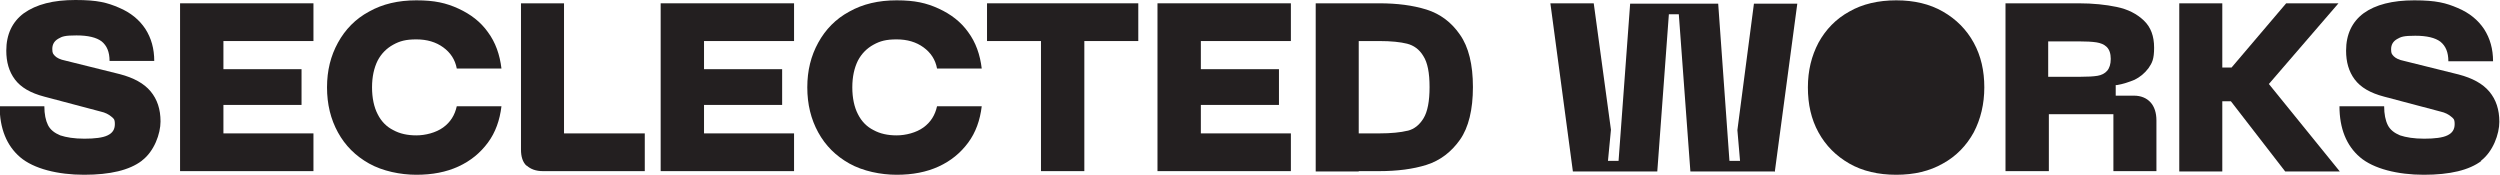
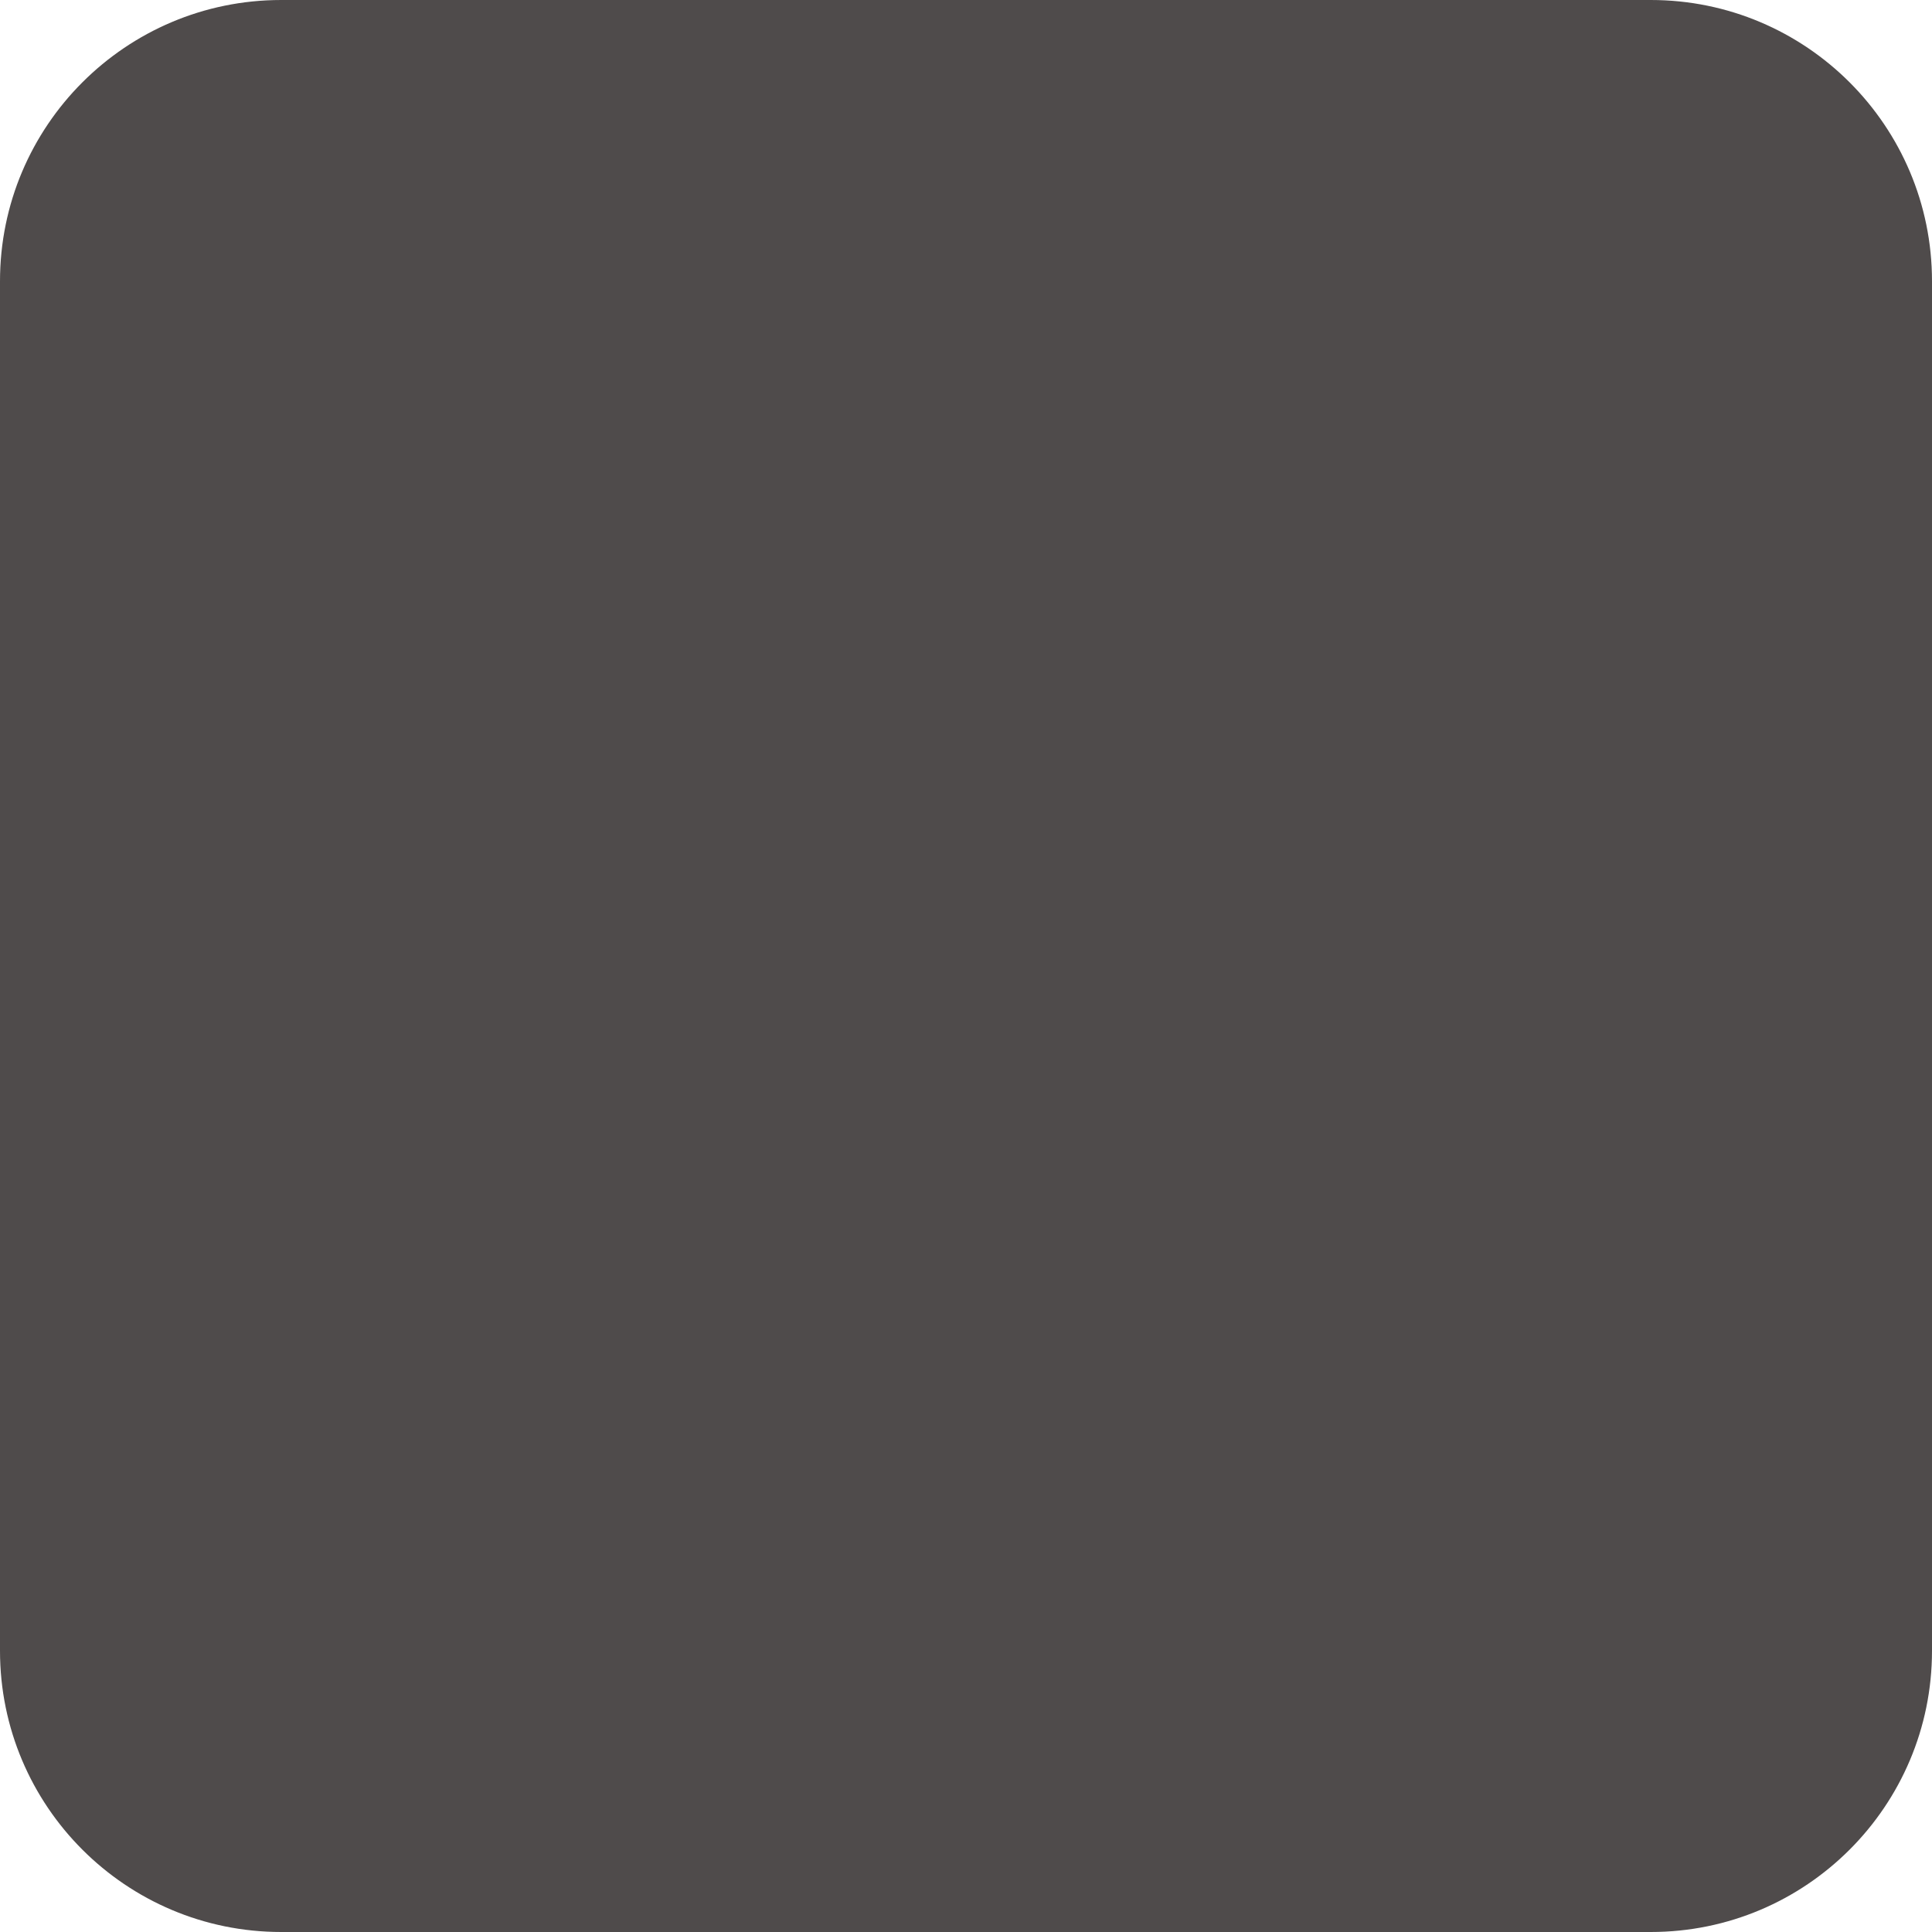
- <svg xmlns="http://www.w3.org/2000/svg" id="Layer_2" data-name="Layer 2" viewBox="0 0 755.3 52.8">
+ <svg xmlns="http://www.w3.org/2000/svg" id="Layer_2" data-name="Layer 2" viewBox="0 0 142.9 142.9">
  <defs>
    <style>
      .cls-1 {
-         fill: #231f20;
+         fill: #4f4b4b;
      }
    </style>
  </defs>
  <g id="Layer_1-2" data-name="Layer 1">
-     <path class="cls-1" d="m42.8,48.6c-3.7,2.8-9.5,4.2-17.4,4.2s-15.2-1.8-19.3-5.3c-4.1-3.5-6.2-8.7-6.2-15.4h13.5c0,2.4.4,4.3,1.1,5.7.7,1.4,2,2.4,3.7,3.1,1.8.6,4.2,1,7.3,1s5.6-.3,7-1c1.5-.7,2.2-1.8,2.2-3.4s-.4-1.7-1.1-2.3c-.7-.6-1.8-1.2-3.2-1.5l-17-4.5c-4.2-1.1-7.1-2.8-8.9-5.2-1.8-2.4-2.6-5.3-2.6-8.7,0-4.9,1.8-8.7,5.3-11.3C11,1.3,16.1,0,22.8,0s9.6.8,13.1,2.3c3.6,1.5,6.2,3.7,8,6.4,1.8,2.8,2.7,6,2.7,9.7h-13.5c0-2.7-.8-4.6-2.4-5.9-1.6-1.2-4.1-1.8-7.6-1.8s-4.3.3-5.5,1c-1.2.7-1.8,1.7-1.8,3.1s.3,1.5.8,2.1c.6.6,1.6,1.1,3.1,1.4l16.5,4.1c4.2,1.1,7.3,2.8,9.3,5.2,2,2.4,3,5.4,3,9.1s-1.9,9-5.6,11.8Z" />
-     <path class="cls-1" d="m54.4,1h40.3v11.4h-27.2v8.5h23.6v10.8h-23.6v8.6h27.2v11.4h-40.3V1Z" />
-     <path class="cls-1" d="m111.5,49.4c-4.1-2.3-7.2-5.4-9.4-9.4-2.2-4-3.3-8.5-3.3-13.6s1.1-9.5,3.3-13.5c2.2-4,5.3-7.2,9.4-9.4,4.1-2.3,8.8-3.4,14.3-3.4s9,.8,12.7,2.5c3.7,1.7,6.7,4,8.9,7.1,2.3,3.1,3.6,6.8,4.1,11h-13.5c-.5-2.7-1.9-4.8-4.1-6.4-2.2-1.6-4.9-2.4-8.1-2.4s-5,.5-7,1.6c-2,1.1-3.6,2.7-4.7,4.8-1.1,2.2-1.7,4.9-1.7,8.1s.6,6,1.7,8.1c1.1,2.2,2.7,3.8,4.7,4.8,2,1.1,4.3,1.6,7,1.6s5.9-.8,8.1-2.4c2.2-1.6,3.5-3.7,4.1-6.4h13.5c-.5,4.2-1.8,7.9-4.1,11-2.3,3.1-5.2,5.5-8.9,7.2-3.7,1.7-7.9,2.5-12.7,2.5s-10.2-1.1-14.3-3.4Z" />
-     <path class="cls-1" d="m159.1,50.1c-1.2-1.1-1.7-2.8-1.7-4.9V1h13v39.3h24.4v11.4h-30.8c-2.1,0-3.7-.6-4.9-1.7Z" />
-     <path class="cls-1" d="m199.6,1h40.3v11.4h-27.2v8.5h23.6v10.8h-23.6v8.6h27.2v11.4h-40.3V1Z" />
-     <path class="cls-1" d="m256.6,49.4c-4.1-2.3-7.2-5.4-9.4-9.4-2.2-4-3.3-8.5-3.3-13.6s1.1-9.5,3.3-13.5c2.2-4,5.3-7.2,9.4-9.4,4.1-2.3,8.8-3.4,14.3-3.4s9,.8,12.7,2.5c3.7,1.7,6.7,4,8.9,7.1,2.3,3.1,3.6,6.8,4.1,11h-13.5c-.5-2.7-1.9-4.8-4.1-6.4-2.2-1.6-4.9-2.4-8.1-2.4s-5,.5-7,1.6c-2,1.1-3.6,2.7-4.7,4.8-1.1,2.2-1.7,4.9-1.7,8.1s.6,6,1.7,8.1c1.1,2.2,2.7,3.8,4.7,4.8,2,1.1,4.3,1.6,7,1.6s5.9-.8,8.1-2.4c2.2-1.6,3.5-3.7,4.1-6.4h13.5c-.5,4.2-1.8,7.9-4.1,11-2.3,3.1-5.2,5.5-8.9,7.2-3.7,1.7-7.9,2.5-12.7,2.5s-10.2-1.1-14.3-3.4Z" />
-     <path class="cls-1" d="m343.9,1v11.4h-45.7V1h45.7Zm-16.3,1.4v49.3h-13.1V2.4h13.1Z" />
-     <path class="cls-1" d="m349.7,1h40.3v11.4h-27.2v8.5h23.6v10.8h-23.6v8.6h27.2v11.4h-40.3V1Z" />
-     <path class="cls-1" d="m397.5,1h13v50.8h-13V1Zm27.8,38.5c2-.5,3.6-1.8,4.8-3.8,1.2-2,1.8-5.1,1.8-9.4s-.6-7.4-1.9-9.4c-1.2-2-2.9-3.2-4.9-3.7-2-.5-4.8-.8-8.4-.8h-6.3V1h6.3c5.4,0,10.1.6,14.3,1.9,4.1,1.3,7.5,3.8,10.1,7.6,2.6,3.7,3.9,9,3.9,15.8s-1.3,12.2-3.9,15.9c-2.6,3.7-6,6.3-10.1,7.6-4.1,1.3-8.9,1.9-14.3,1.9h-6.3v-11.4h6.3c3.6,0,6.5-.3,8.5-.8Z" />
-     <path class="cls-1" d="m536,51.8h-25.3l-3.5-47.5h-3l-3.5,47.5h-25.5l-6.8-50.8h13.1l5.2,38.2-.9,9.4h3.2l3.5-47.5h26.6l3.4,47.5h3.2l-.8-9.3,5-38.2h13.1l-6.8,50.8Z" />
-     <path class="cls-1" d="m549.4,12.9c2.2-4,5.3-7.2,9.3-9.4,4-2.3,8.8-3.4,14.2-3.4s10.1,1.1,14.1,3.4c4,2.3,7.1,5.4,9.3,9.4,2.2,4,3.2,8.5,3.2,13.5s-1.1,9.6-3.2,13.6c-2.2,4-5.3,7.2-9.3,9.4-4,2.3-8.7,3.4-14.1,3.4s-10.2-1.1-14.2-3.4c-4-2.3-7.1-5.4-9.3-9.4-2.2-4-3.2-8.5-3.2-13.6s1.1-9.5,3.2-13.5Z" />
-     <path class="cls-1" d="m605.7,1h22.3c4.3,0,8.2.4,11.5,1.1,3.4.7,6.1,2.1,8.2,4.1,2.1,2,3.1,4.7,3.1,8.2s-.6,4.6-1.7,6.2c-1.2,1.6-2.6,2.7-4.2,3.5-1.7.7-3.5,1.3-5.3,1.6h-.4v3.2h5.5c2.1,0,3.8.7,5,2,1.2,1.3,1.8,3.2,1.8,5.5v15.3h-13v-17.2h-19.5v17.2h-13.1V1Zm22.7,22.2c2.4,0,4.1-.1,5.3-.3,1.2-.2,2.2-.7,2.9-1.5.7-.8,1.1-2,1.1-3.6s-.4-2.8-1.2-3.6c-.8-.8-1.9-1.2-3.1-1.4-1.3-.2-3.1-.3-5.4-.3h-9.2v10.7h9.6Z" />
-     <path class="cls-1" d="m658.4,1h13v19.4h2.8l16.5-19.4h15.8l-24.5,28.4-.4-8.8,25.3,31.2h-16.5l-16.4-21.2h-2.6v21.2h-13V1Z" />
-     <path class="cls-1" d="m749.7,48.6c-3.7,2.8-9.5,4.2-17.4,4.2s-15.2-1.8-19.3-5.3c-4.1-3.5-6.2-8.7-6.2-15.4h13.5c0,2.4.4,4.3,1.1,5.7.7,1.4,2,2.4,3.7,3.1,1.8.6,4.2,1,7.3,1s5.6-.3,7-1c1.5-.7,2.2-1.8,2.2-3.4s-.4-1.7-1.1-2.3c-.7-.6-1.8-1.2-3.2-1.5l-17-4.5c-4.2-1.1-7.1-2.8-8.9-5.2-1.8-2.4-2.6-5.3-2.6-8.7,0-4.9,1.8-8.7,5.3-11.3,3.6-2.6,8.7-3.9,15.3-3.9s9.6.8,13.1,2.3c3.6,1.5,6.2,3.7,8,6.4,1.8,2.8,2.7,6,2.7,9.7h-13.5c0-2.7-.8-4.6-2.4-5.9-1.6-1.2-4.1-1.8-7.6-1.8s-4.3.3-5.5,1c-1.2.7-1.8,1.7-1.8,3.1s.3,1.5.8,2.1c.6.6,1.6,1.1,3.1,1.4l16.5,4.1c4.2,1.1,7.3,2.8,9.3,5.2,2,2.4,3,5.4,3,9.1s-1.9,9-5.6,11.8Z" />
+     <rect class="cls-1" width="142.9" height="142.9" rx="20.8" ry="20.8" />
  </g>
</svg>
